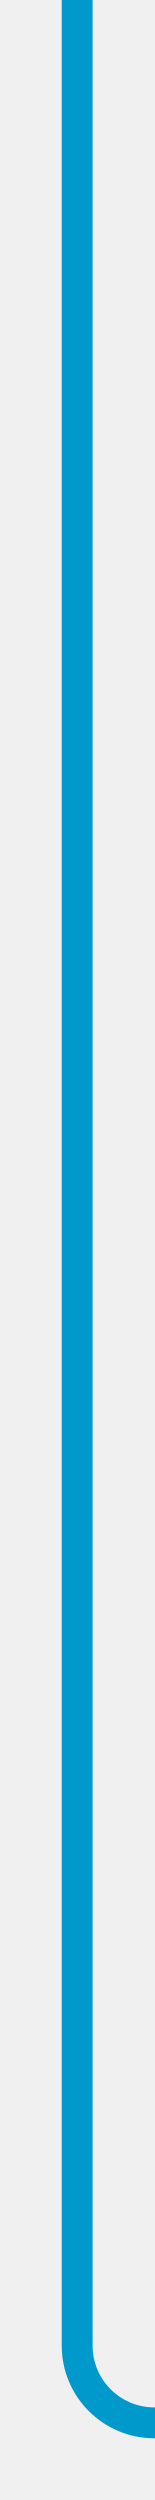
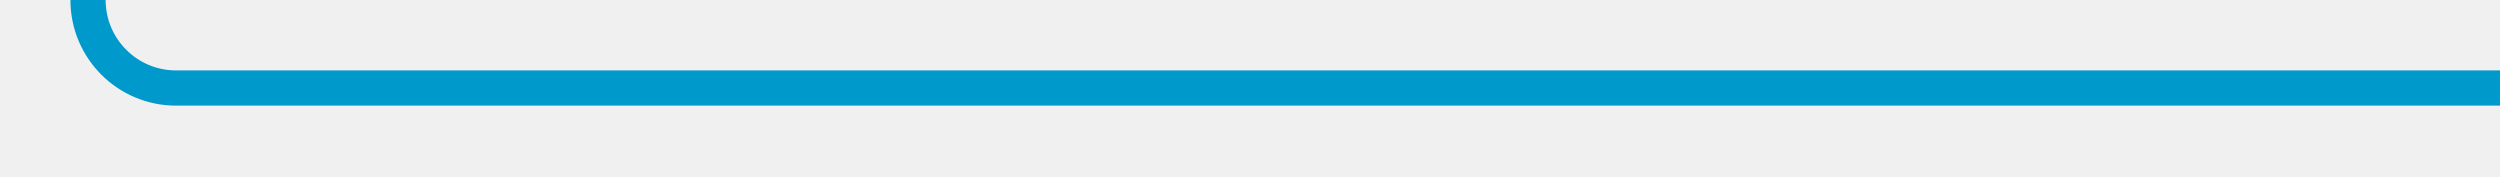
- <svg xmlns="http://www.w3.org/2000/svg" version="1.1" width="10px" height="162px" preserveAspectRatio="xMidYMin meet" viewBox="2044 1141  8 162">
+ <svg xmlns="http://www.w3.org/2000/svg" version="1.1" width="142px" height="10px" preserveAspectRatio="xMinYMid meet" viewBox="2278 1019  142 8">
  <defs>
-     <mask fill="white" id="clip17">
-       <path d="M 2122 1279  L 2190 1279  L 2190 1317  L 2122 1317  Z M 2045 1141  L 2430 1141  L 2430 1317  L 2045 1317  Z " fill-rule="evenodd" />
+     <mask fill="white" id="clip9">
+       <path d="M 2249 960  L 2317 960  L 2317 998  L 2249 998  Z M 2135 927  L 2420 927  L 2420 1026  L 2135 1026  Z " fill-rule="evenodd" />
    </mask>
  </defs>
-   <path d="M 2048 1141  L 2048 1293  A 5 5 0 0 0 2053 1298 L 2414 1298  " stroke-width="2" stroke="#0099cc" fill="none" mask="url(#clip17)" />
-   <path d="M 2413 1305.6  L 2420 1298  L 2413 1290.4  L 2413 1305.6  Z " fill-rule="nonzero" fill="#0099cc" stroke="none" mask="url(#clip17)" />
+   <path d="M 2420 1023  L 2288 1023  A 5 5 0 0 1 2283 1018 L 2283 942  A 5 5 0 0 0 2278 937 L 2151 937  " stroke-width="2" stroke="#0099cc" fill="none" mask="url(#clip9)" />
+   <path d="M 2152 929.4  L 2145 937  L 2152 944.6  L 2152 929.4  Z " fill-rule="nonzero" fill="#0099cc" stroke="none" mask="url(#clip9)" />
</svg>
